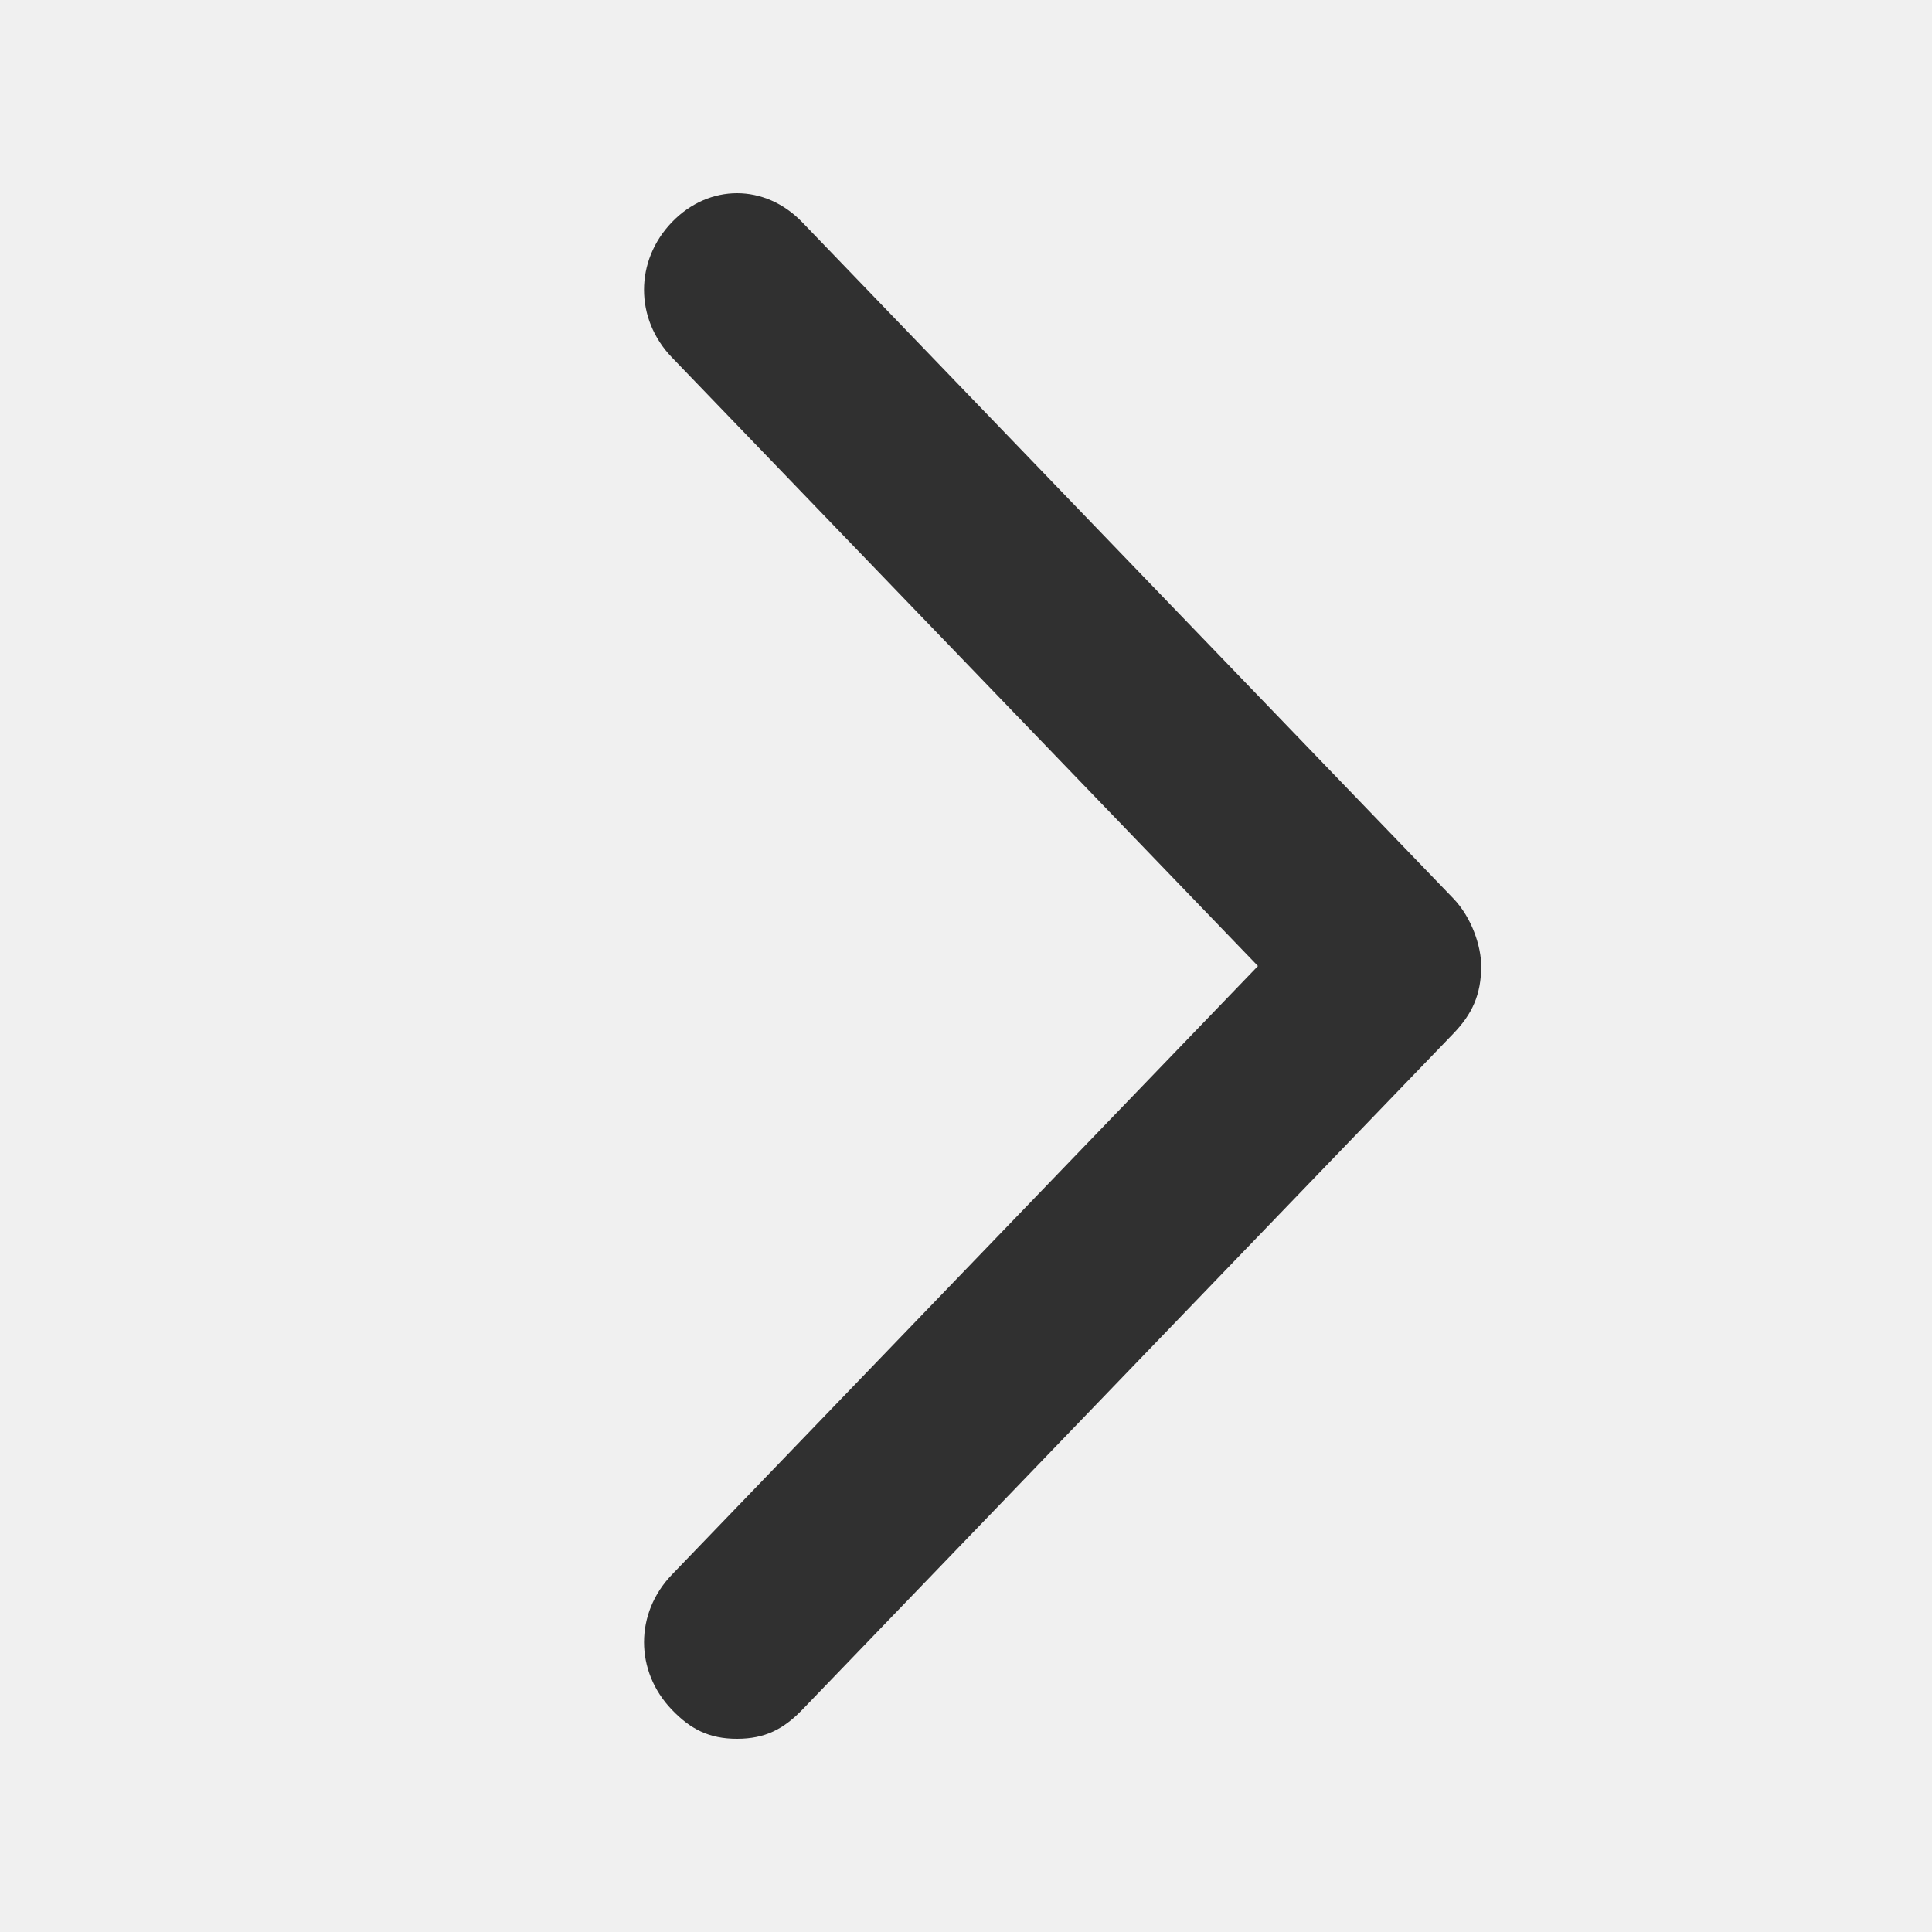
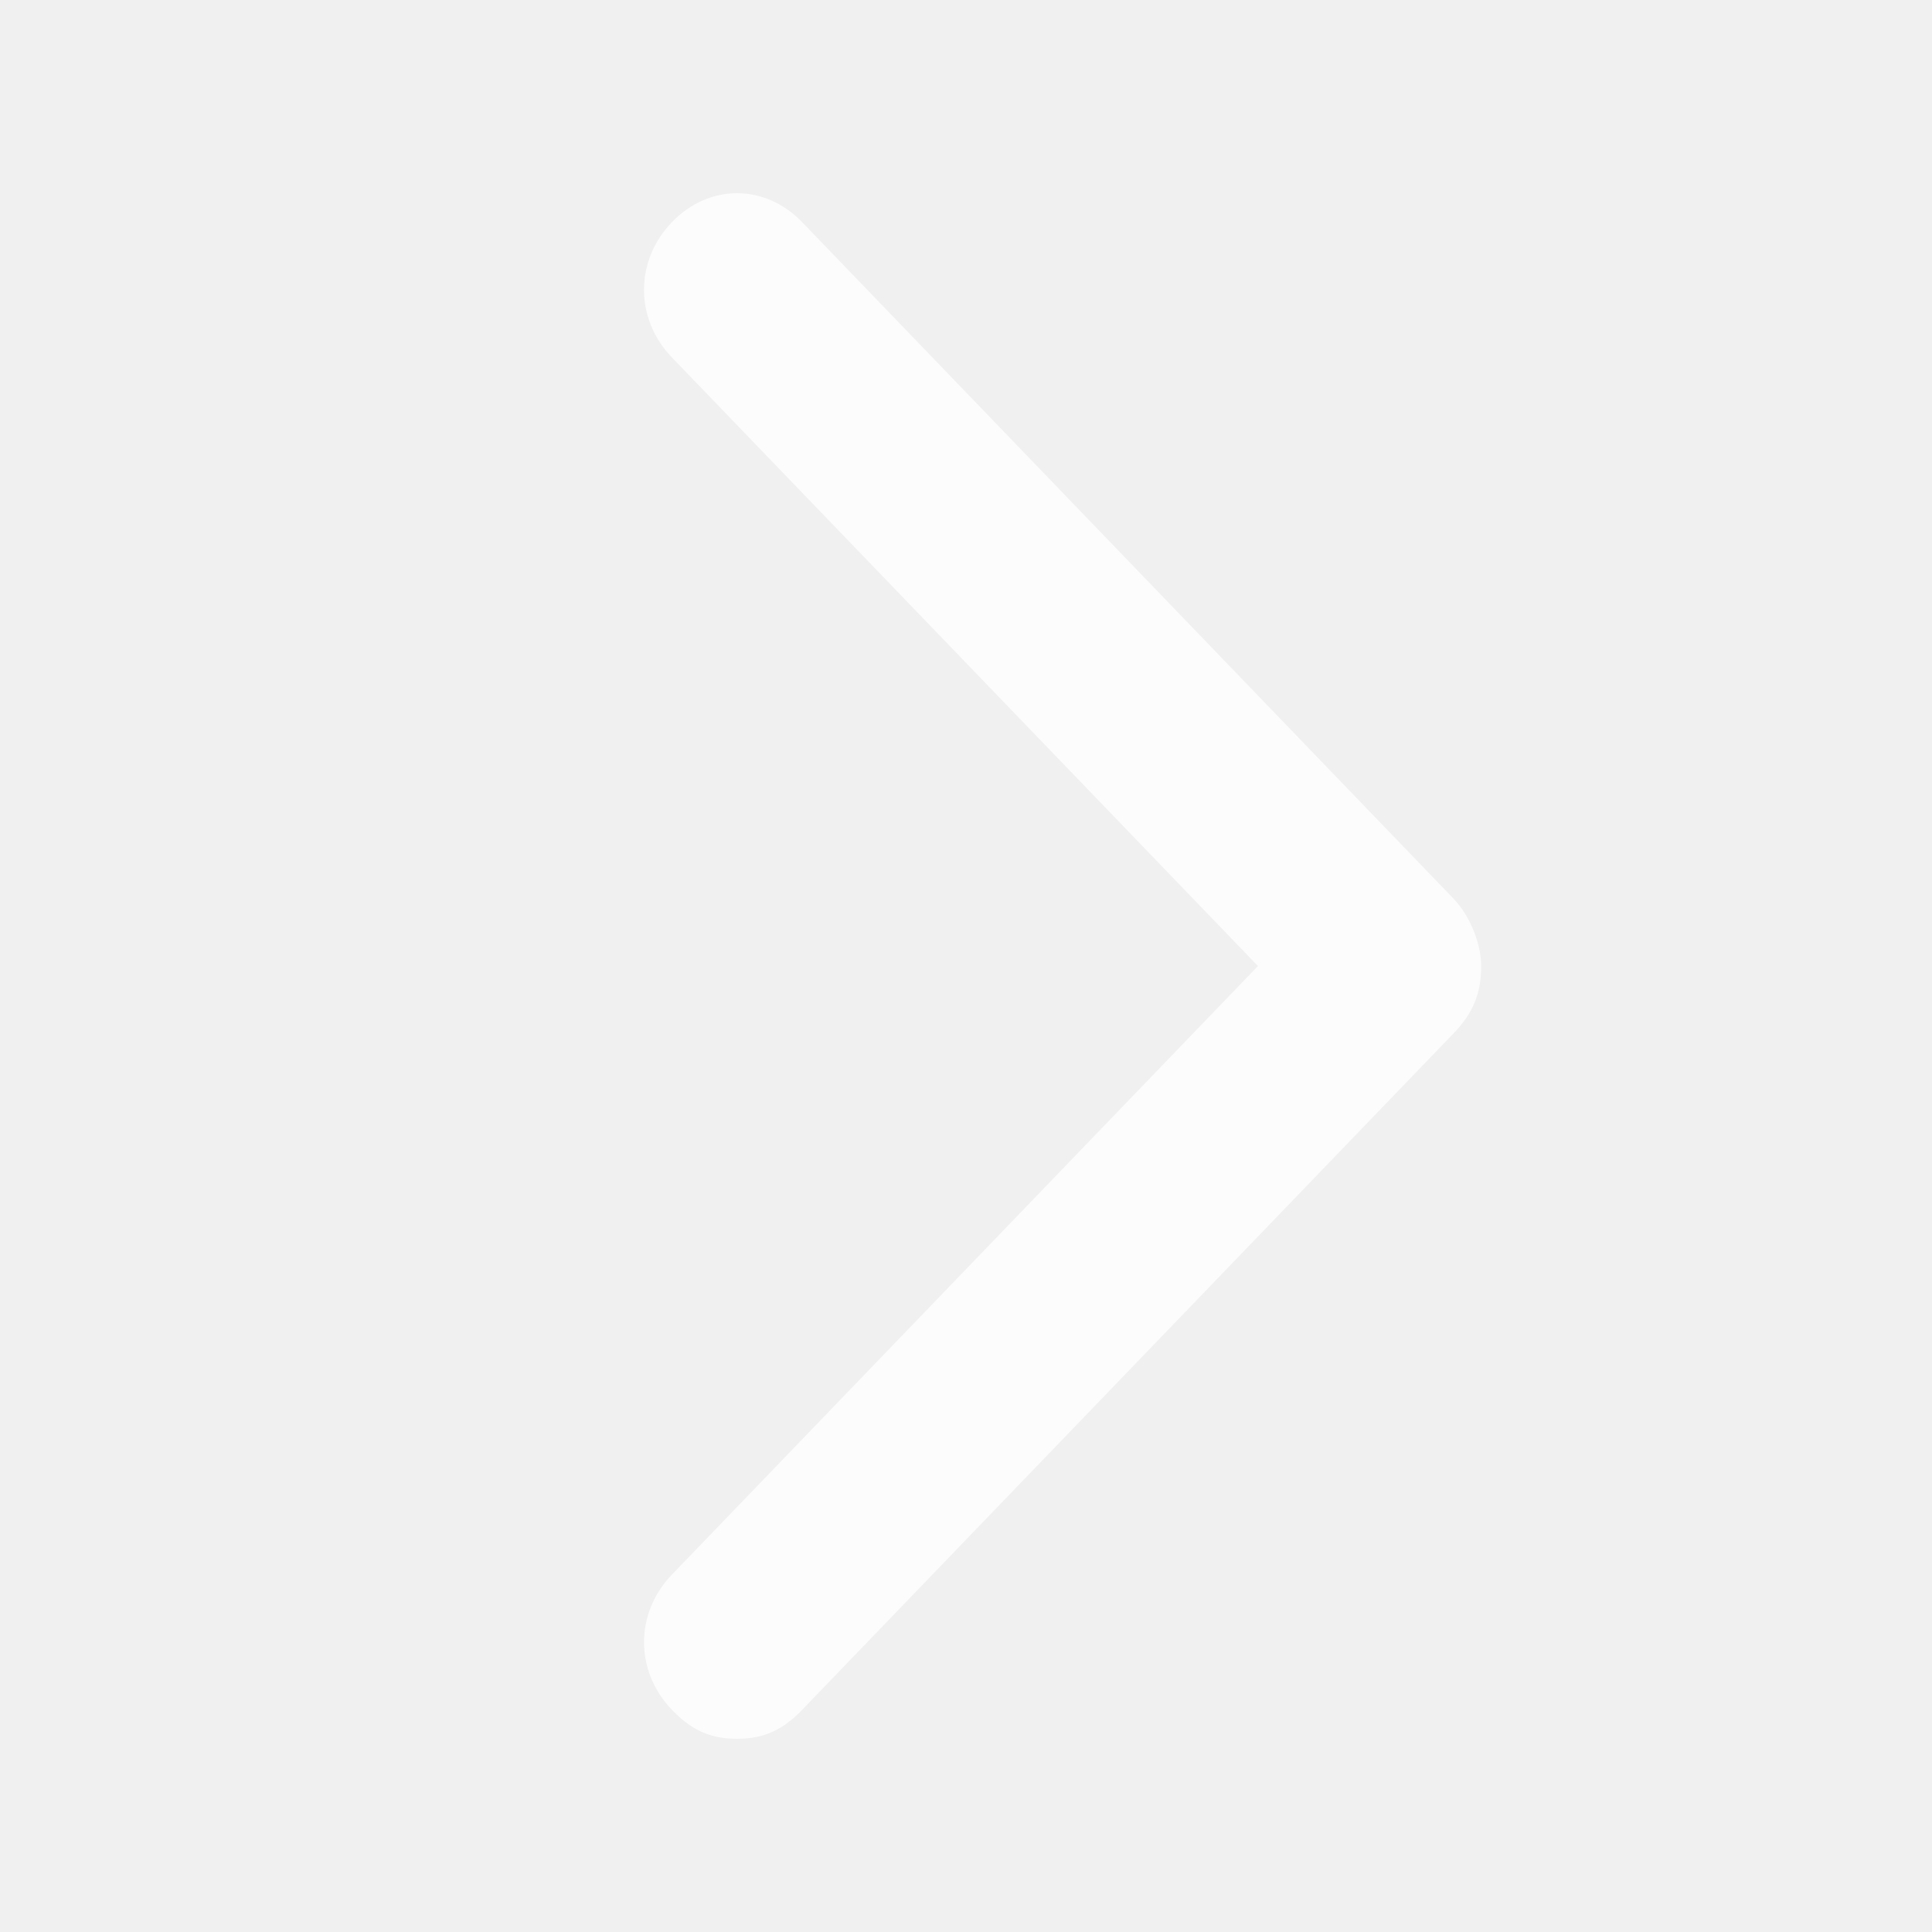
<svg xmlns="http://www.w3.org/2000/svg" class="arrow-svg_1j4" viewBox="0 0 30 30">
  <defs>
    <path d="M19.533 15l-9.1-9.45c-.577-.6-.577-1.5 0-2.1.578-.6 1.445-.6 2.023 0l10.11 10.5c.29.3.434.75.434 1.05 0 .45-.144.75-.433 1.05l-10.111 10.5c-.29.3-.578.45-1.012.45-.433 0-.722-.15-1.01-.45-.578-.6-.578-1.5 0-2.1l9.1-9.45z" id="a-1725360999120" />
  </defs>
-   <use fill-rule="nonzero" opacity=".8" href="#a-1725360999120" />
+   <use fill="#ffffff" fill-rule="nonzero" opacity=".8" href="#a-1725360999120" />
</svg>
